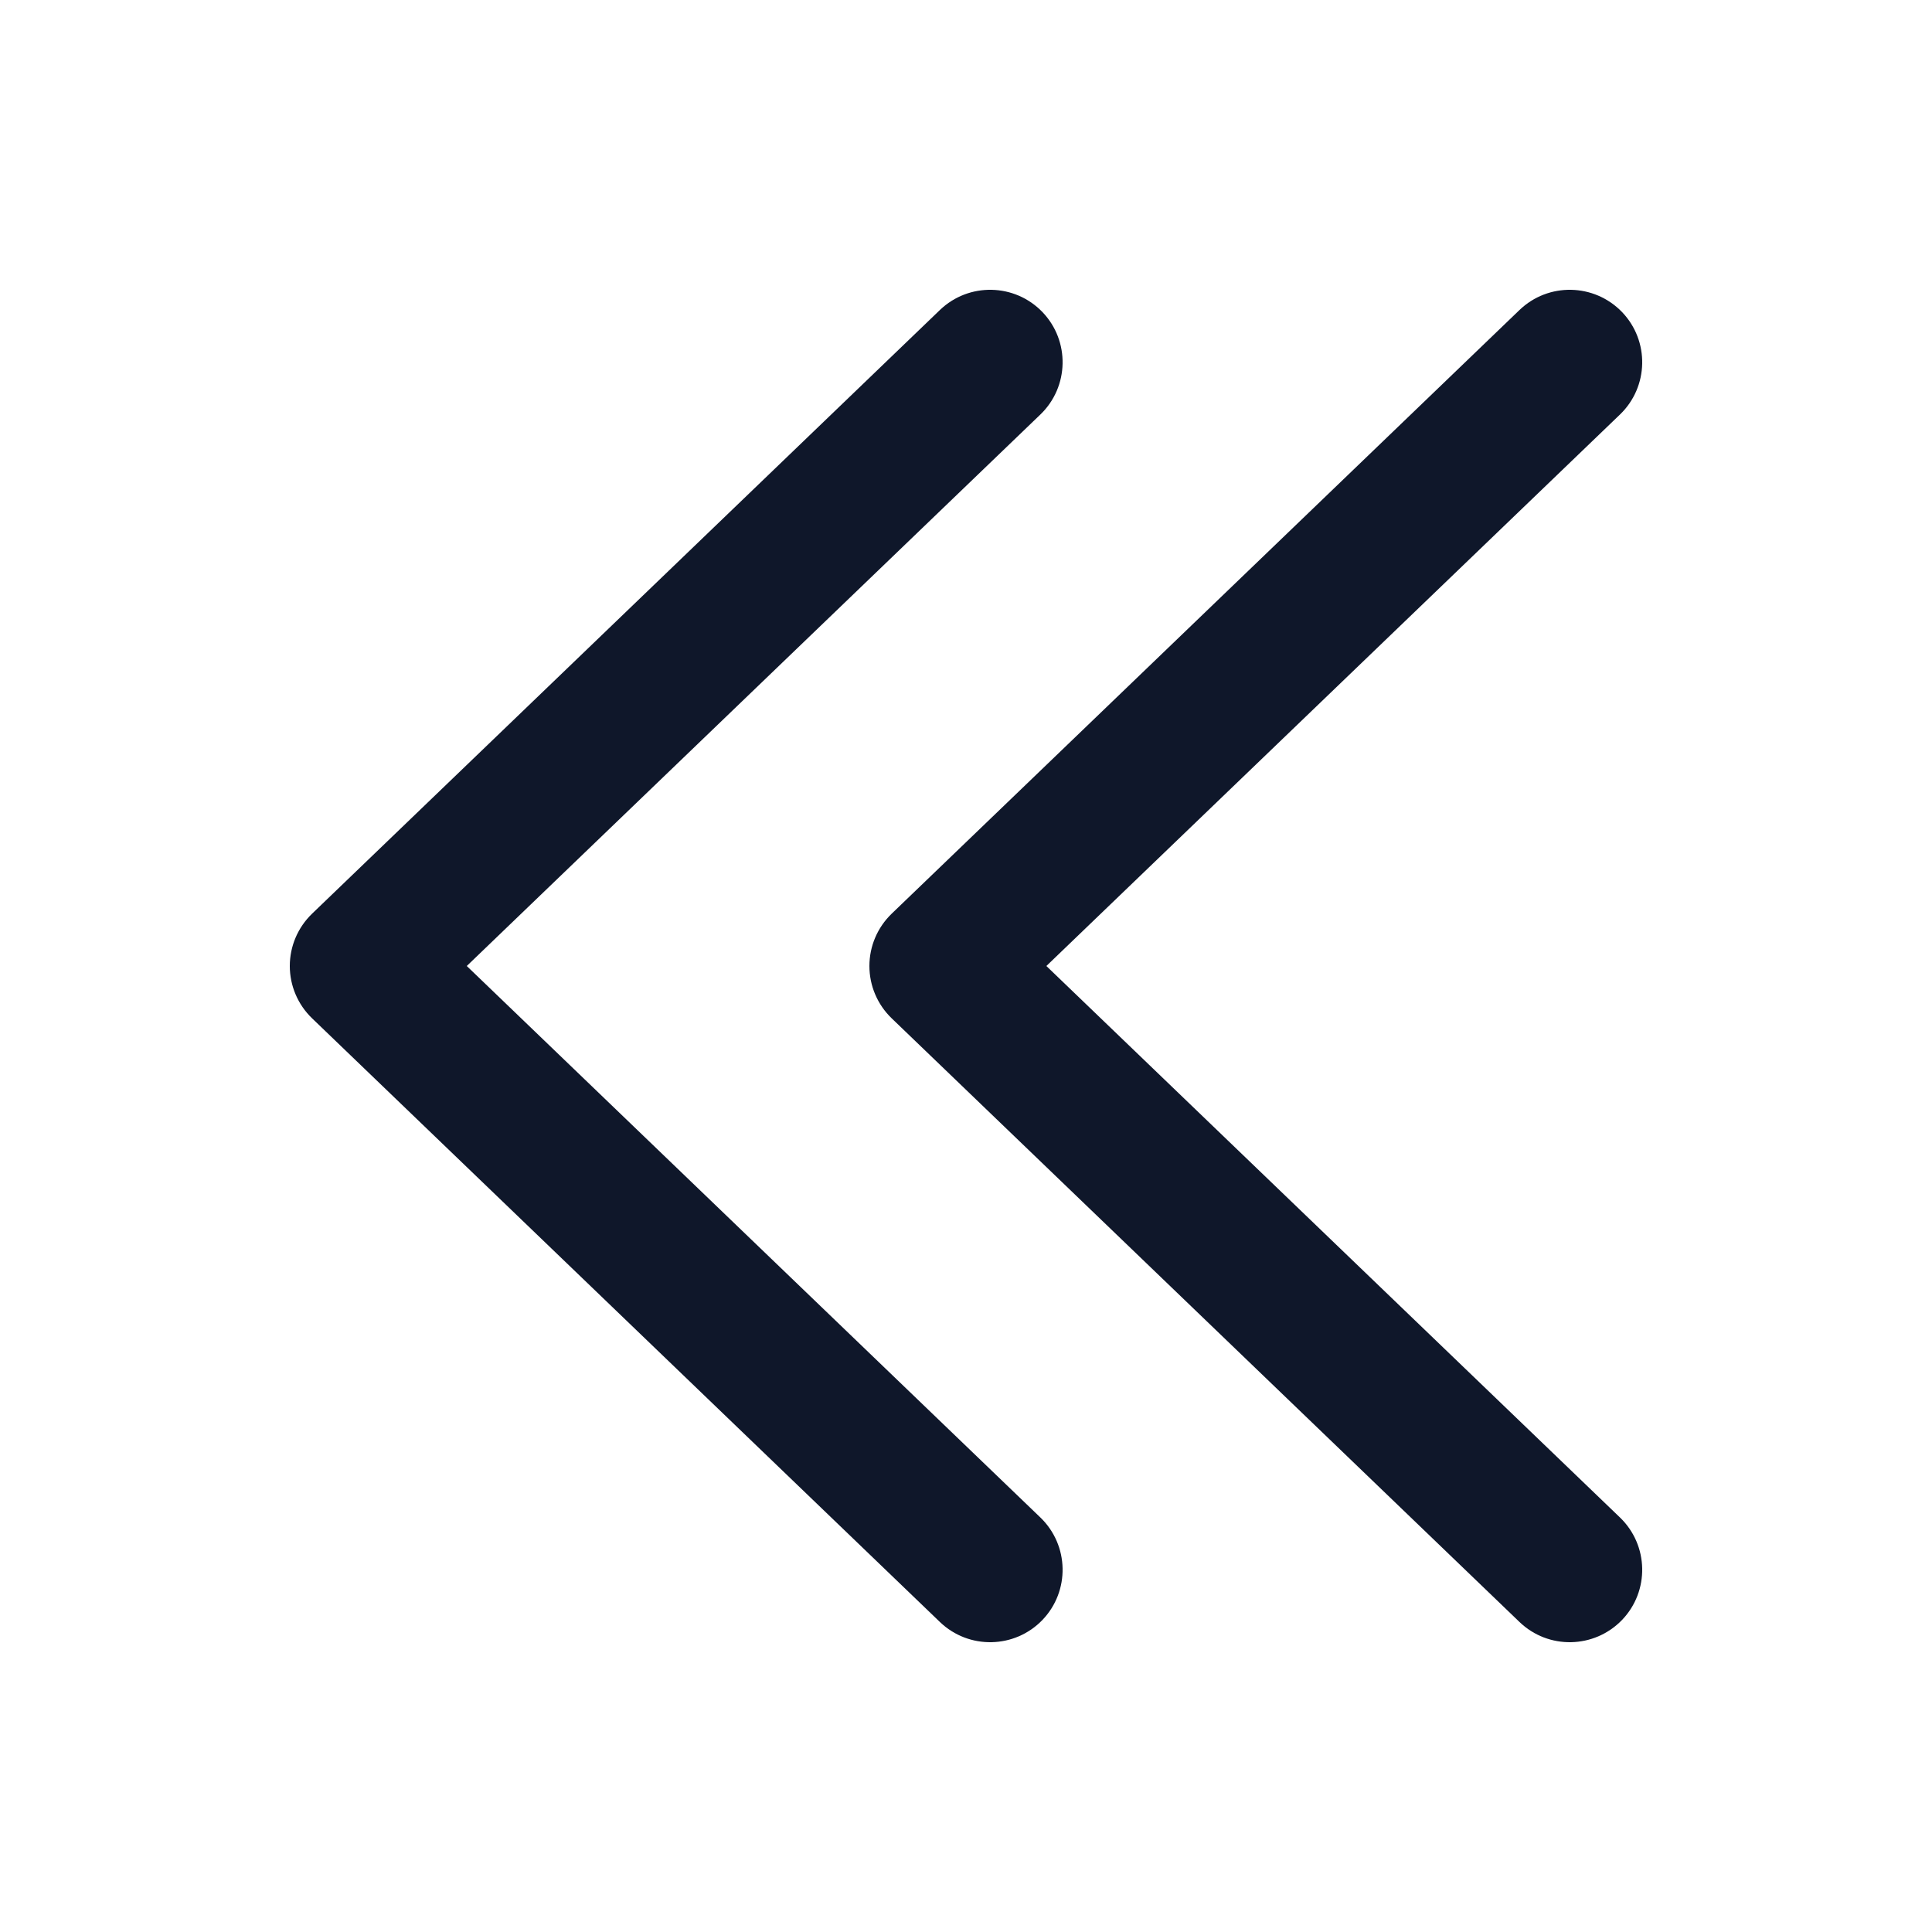
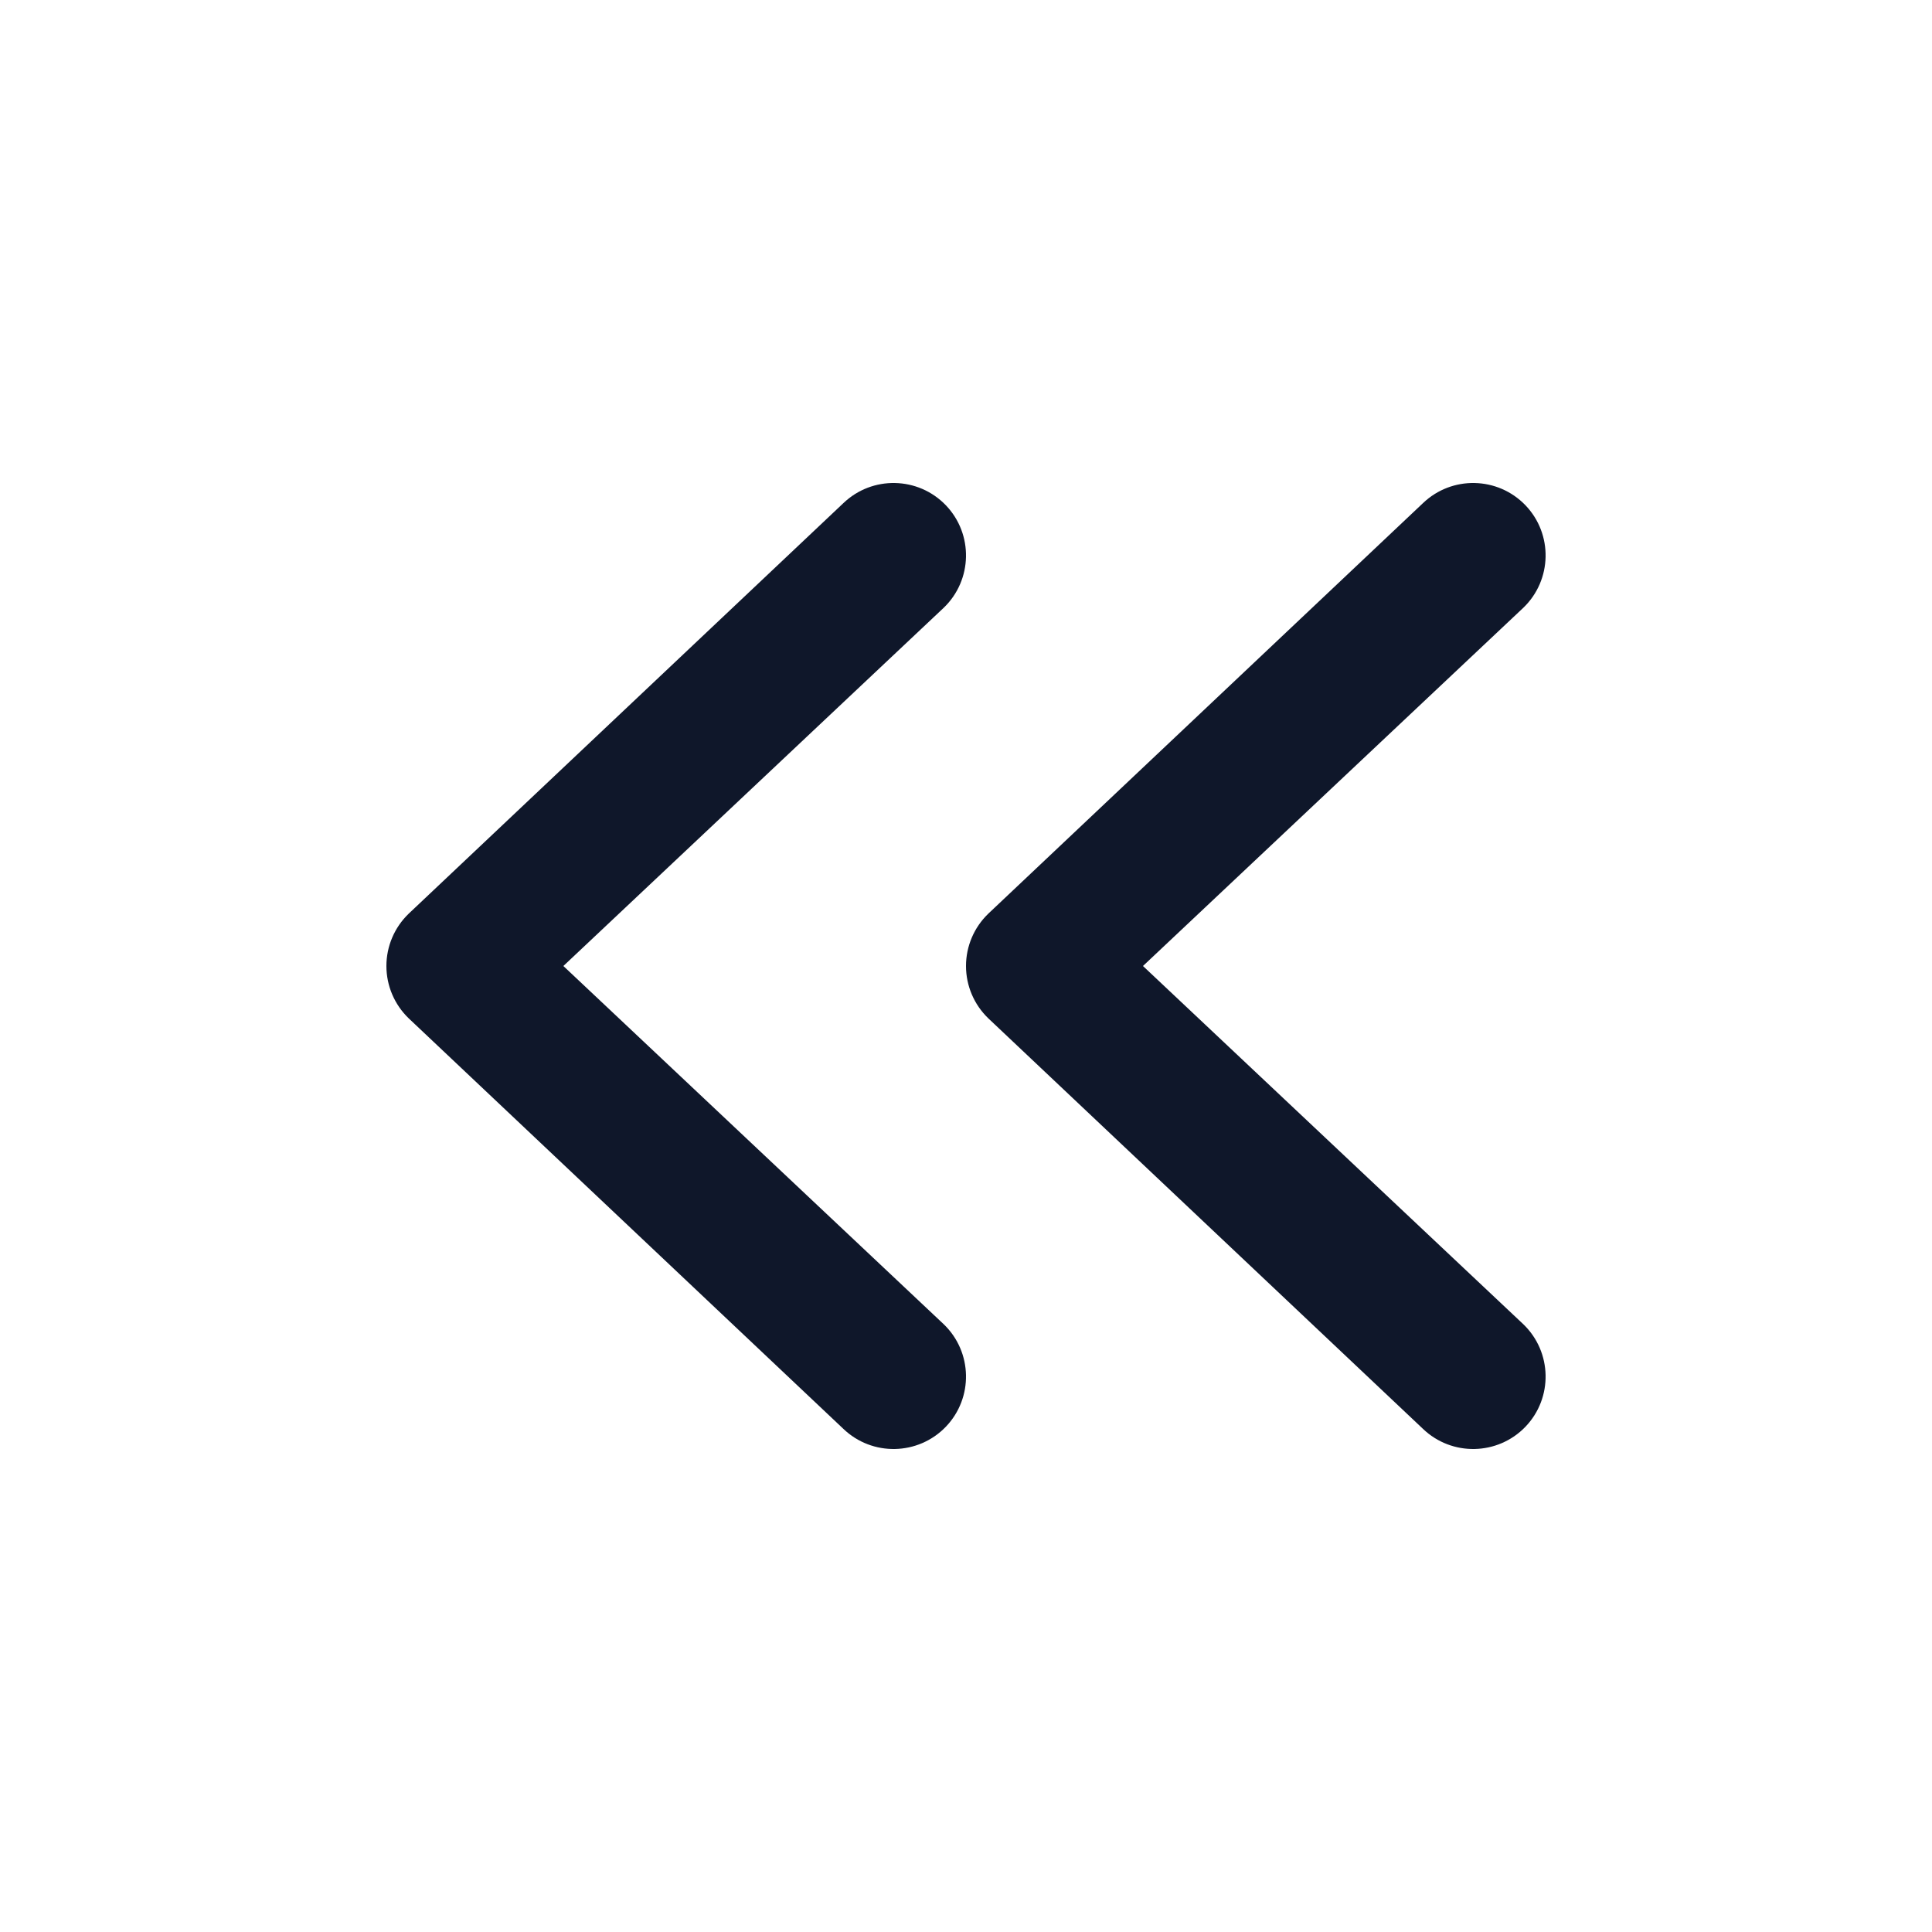
<svg xmlns="http://www.w3.org/2000/svg" width="20" height="20" viewBox="0 0 20 20" fill="none">
-   <path fill-rule="evenodd" clip-rule="evenodd" d="M16.791 16.77C16.503 17.068 16.029 17.078 15.73 16.791L9.23 10.541C9.083 10.399 9 10.204 9 10C9 9.796 9.083 9.601 9.23 9.459L15.73 3.209C16.029 2.922 16.503 2.932 16.791 3.23C17.078 3.529 17.068 4.004 16.77 4.291L10.832 10L16.77 15.709C17.068 15.996 17.078 16.471 16.791 16.77ZM10.791 16.77C10.504 17.068 10.029 17.078 9.73 16.791L3.23 10.541C3.083 10.399 3 10.204 3 10C3 9.796 3.083 9.601 3.23 9.459L9.73 3.209C10.029 2.922 10.504 2.932 10.791 3.23C11.078 3.529 11.068 4.004 10.77 4.291L4.832 10L10.77 15.709C11.068 15.996 11.078 16.471 10.791 16.77Z" fill="#0F172A" />
+   <path fill-rule="evenodd" clip-rule="evenodd" d="M15.791 14.77C15.504 15.068 15.029 15.078 14.73 14.791L10.23 10.541C10.083 10.399 10 10.204 10 10C10 9.796 10.083 9.601 10.23 9.459L14.73 5.209C15.029 4.922 15.504 4.932 15.791 5.23C16.078 5.529 16.068 6.004 15.77 6.291L11.832 10L15.77 13.709C16.068 13.996 16.078 14.471 15.791 14.77ZM9.791 14.77C9.504 15.068 9.029 15.078 8.73 14.791L4.23 10.541C4.083 10.399 4 10.204 4 10C4 9.796 4.083 9.601 4.23 9.459L8.73 5.209C9.029 4.922 9.504 4.932 9.791 5.23C10.078 5.529 10.068 6.004 9.77 6.291L5.832 10L9.77 13.709C10.068 13.996 10.078 14.471 9.791 14.77Z" fill="#0F172A" />
</svg>
